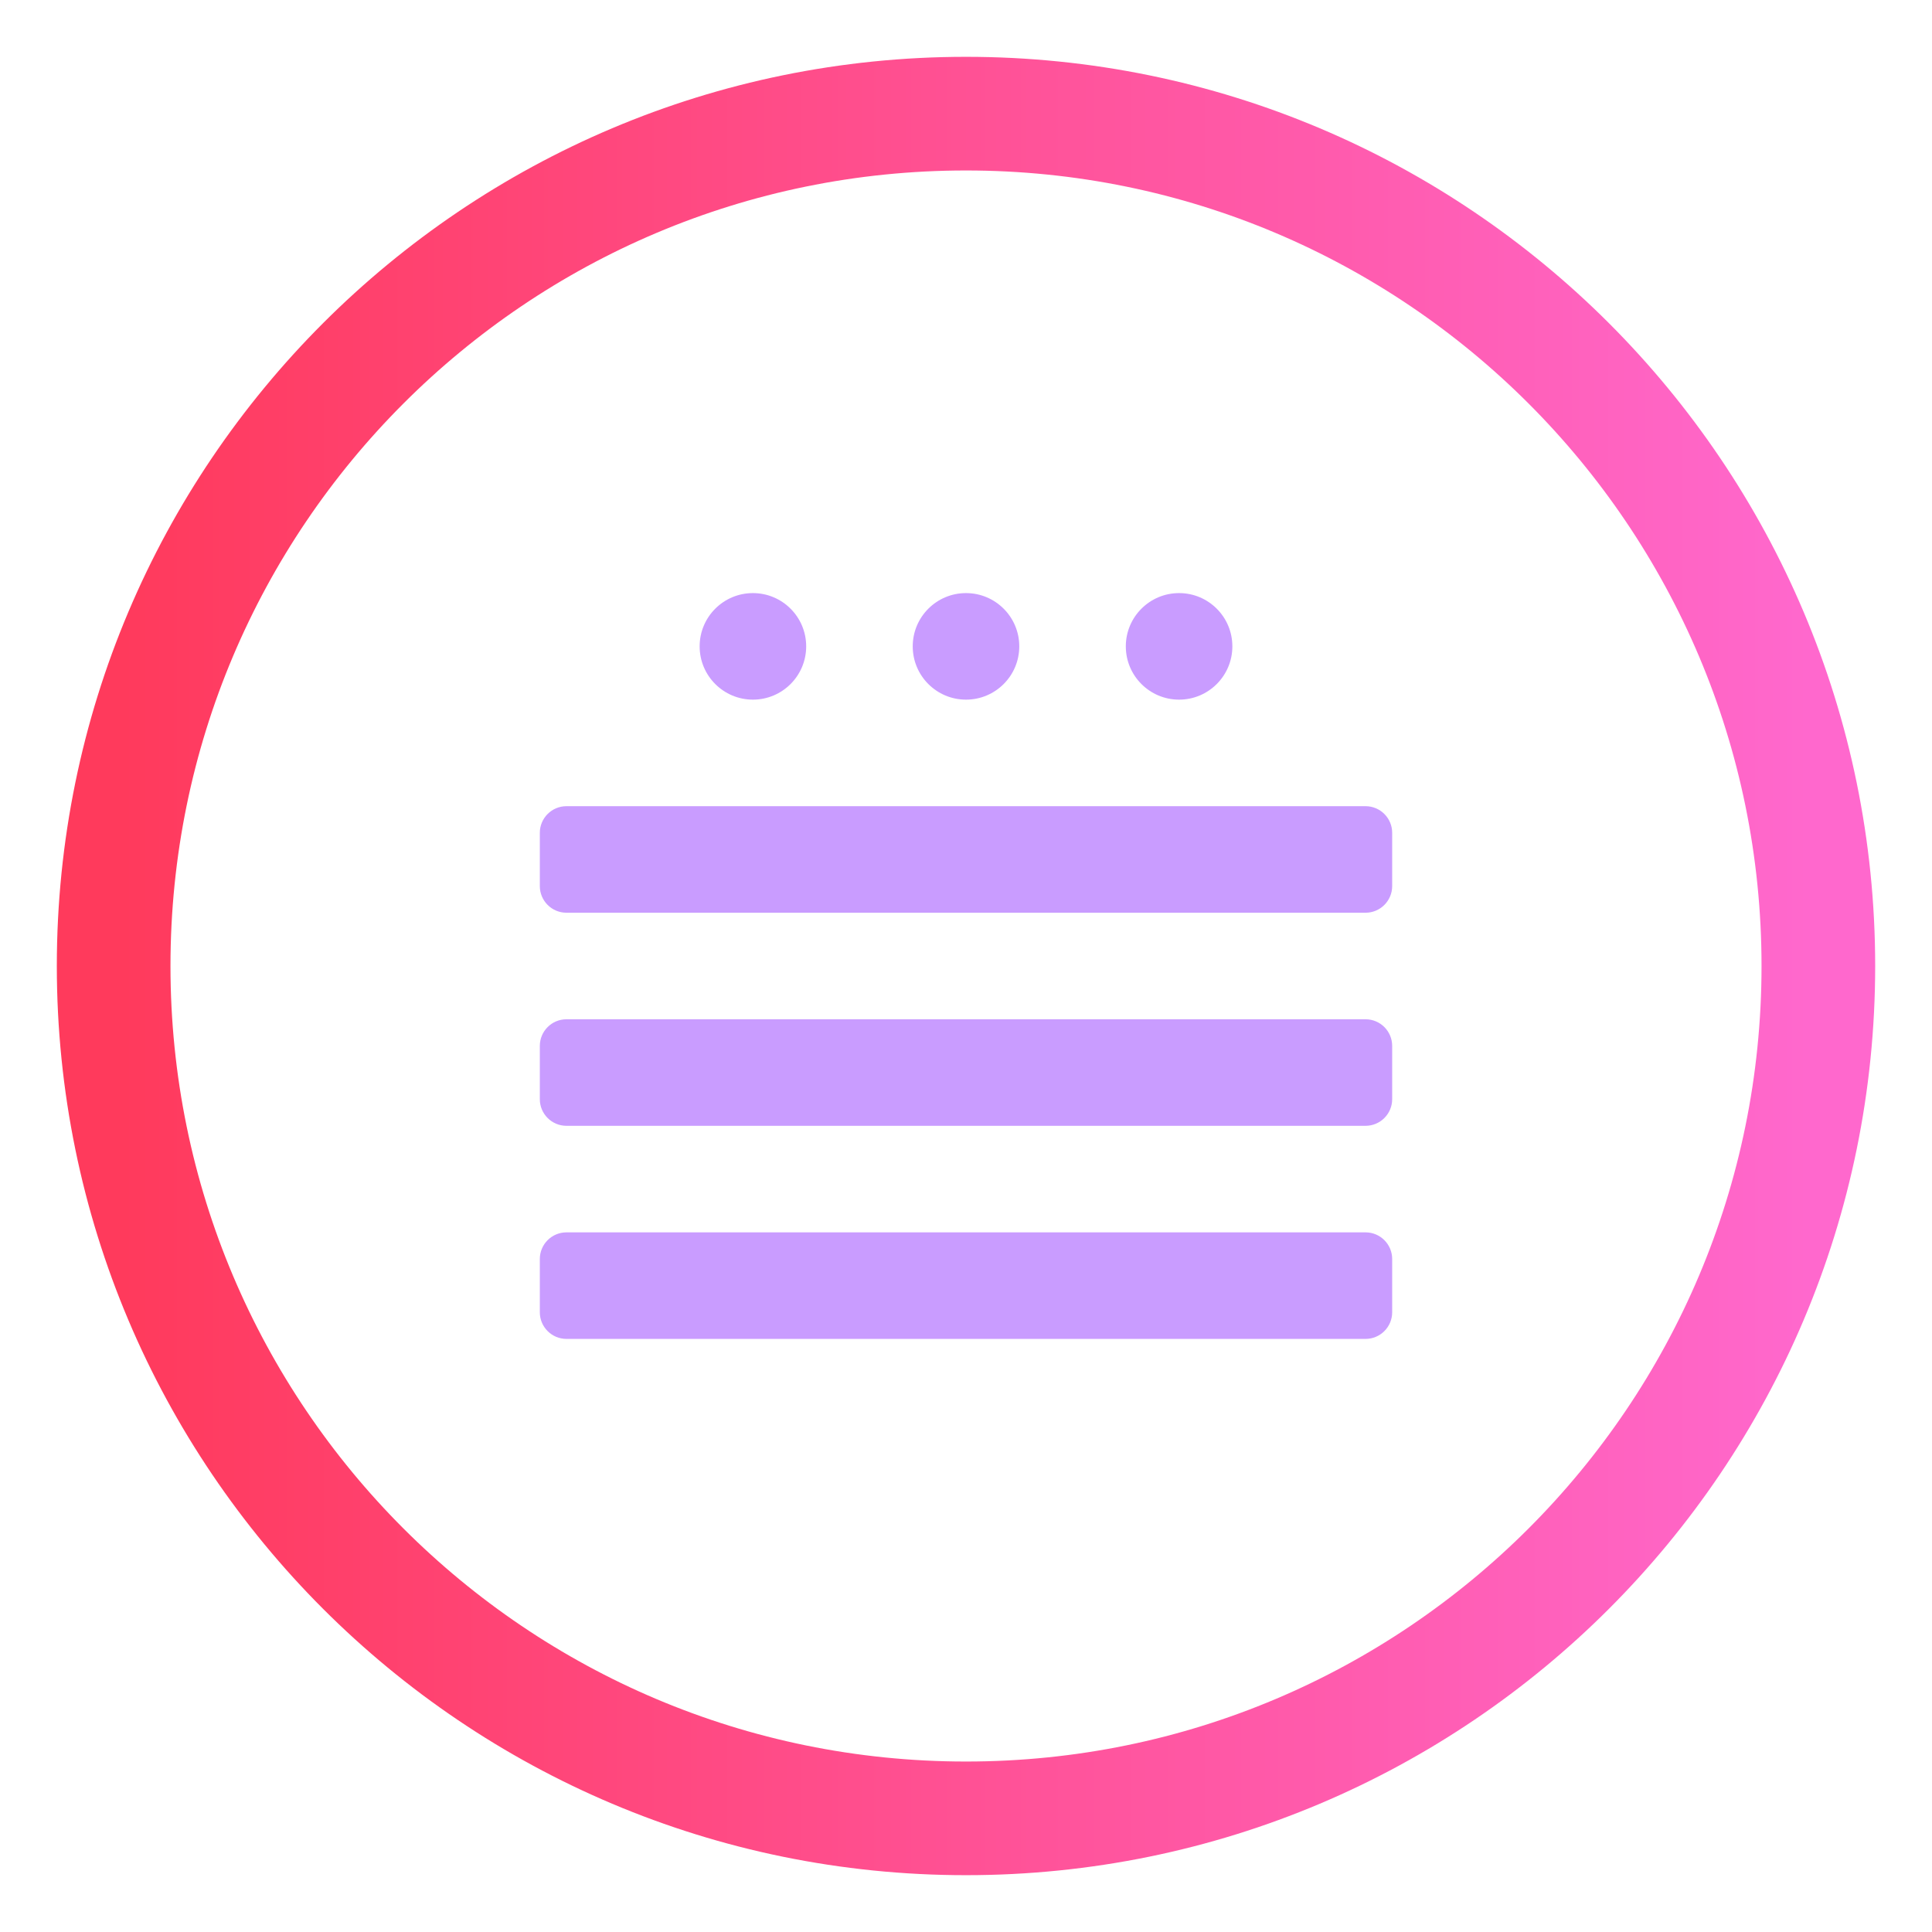
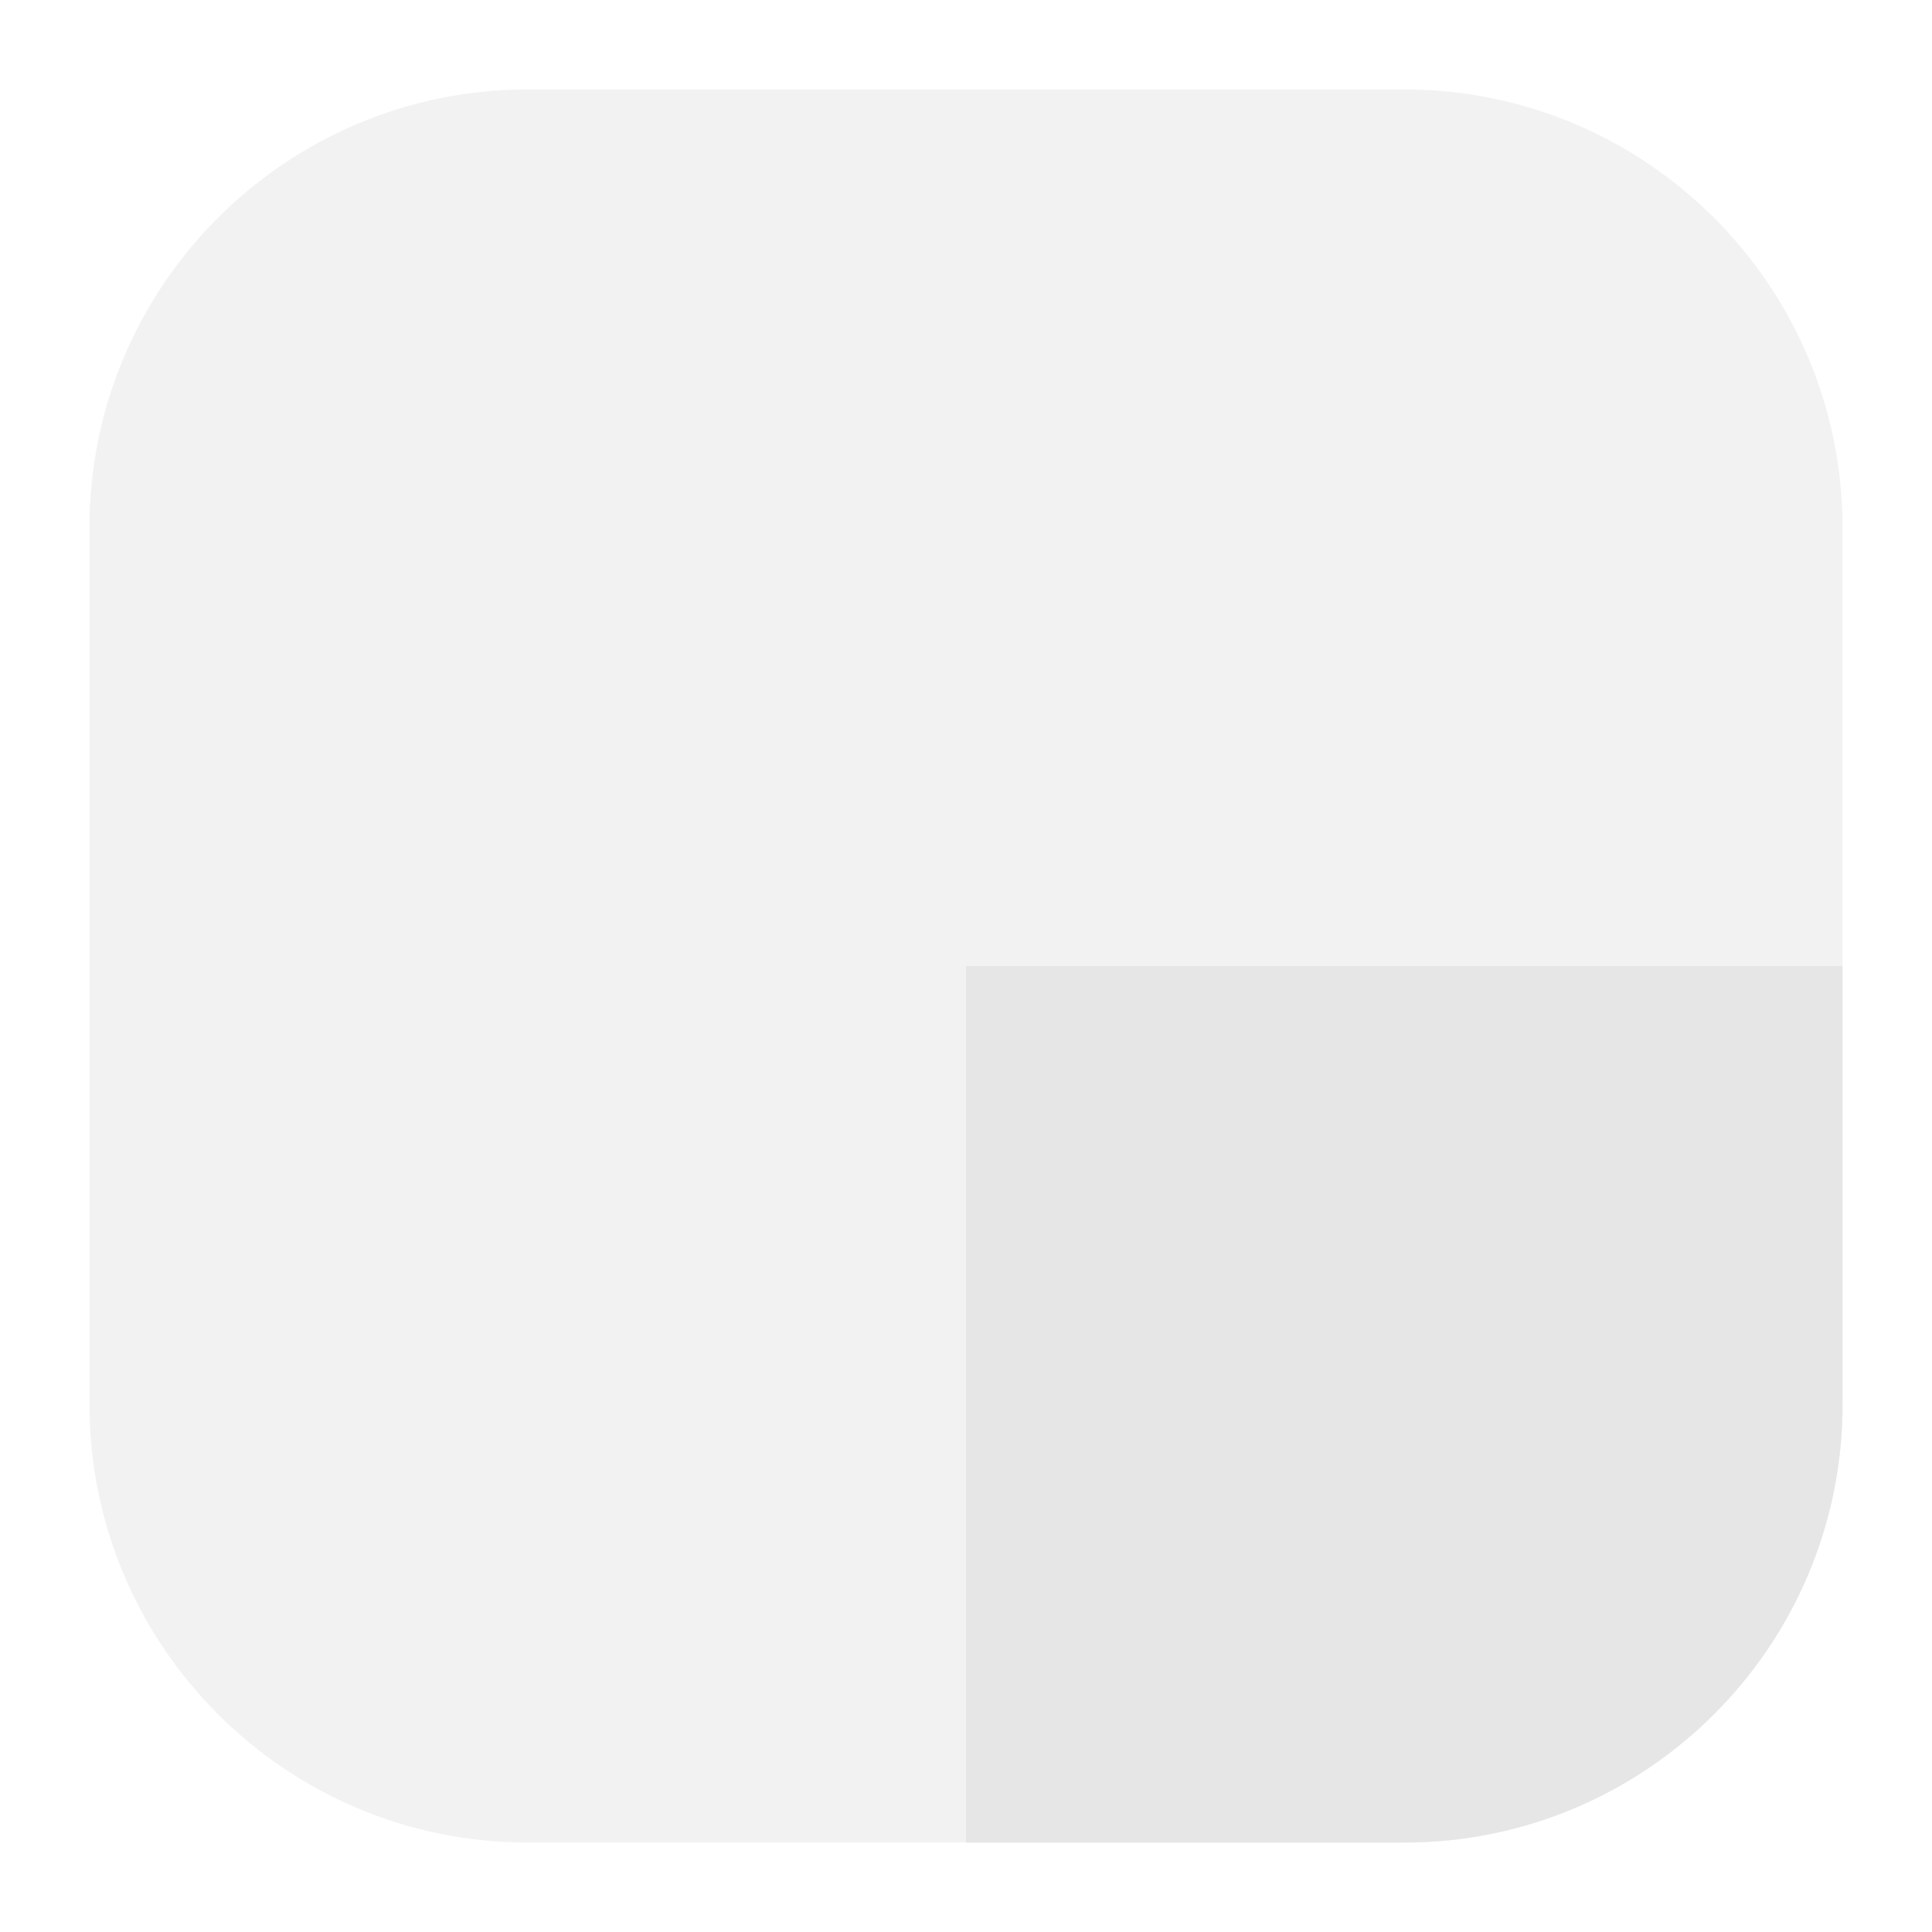
- <svg xmlns="http://www.w3.org/2000/svg" width="100%" height="100%" viewBox="0 0 544 544" version="1.1" xml:space="preserve" style="fill-rule:evenodd;clip-rule:evenodd;stroke-linecap:round;stroke-linejoin:round;stroke-miterlimit:1.5;">
-   <rect id="Artboard1" x="0" y="0" width="544" height="544" style="fill:none;" />
-   <circle cx="272" cy="272" r="240" style="fill:none;stroke:url(#_Linear1);stroke-width:32px;" />
-   <circle cx="272" cy="182" r="15" style="fill:#c99cff;" />
-   <circle cx="212" cy="182" r="15" style="fill:#c99cff;" />
-   <circle cx="332" cy="182" r="15" style="fill:#c99cff;" />
-   <path d="M392,234.5c-0,-4.139 -3.361,-7.5 -7.5,-7.5l-225,0c-4.139,0 -7.5,3.361 -7.5,7.5l-0,15c-0,4.139 3.361,7.5 7.5,7.5l225,0c4.139,0 7.5,-3.361 7.5,-7.5l-0,-15Z" style="fill:#c99cff;" />
-   <path d="M392,294.5c-0,-4.139 -3.361,-7.5 -7.5,-7.5l-225,0c-4.139,0 -7.5,3.361 -7.5,7.5l-0,15c-0,4.139 3.361,7.5 7.5,7.5l225,0c4.139,0 7.5,-3.361 7.5,-7.5l-0,-15Z" style="fill:#c99cff;" />
-   <path d="M392,354.5c-0,-4.139 -3.361,-7.5 -7.5,-7.5l-225,0c-4.139,0 -7.5,3.361 -7.5,7.5l-0,15c-0,4.139 3.361,7.5 7.5,7.5l225,0c4.139,0 7.5,-3.361 7.5,-7.5l-0,-15Z" style="fill:#c99cff;" />
-   <defs>
-     <linearGradient id="_Linear1" x1="0" y1="0" x2="1" y2="0" gradientUnits="userSpaceOnUse" gradientTransform="matrix(480,0,0,480,32,272)">
-       <stop offset="0" style="stop-color:#ff3a5c;stop-opacity:1" />
-       <stop offset="1" style="stop-color:#ff68cd;stop-opacity:1" />
-     </linearGradient>
-   </defs>
+ <svg xmlns="http://www.w3.org/2000/svg" width="100%" height="100%" viewBox="0 0 540 540" version="1.1" xml:space="preserve" style="fill-rule:evenodd;clip-rule:evenodd;stroke-linejoin:round;stroke-miterlimit:2;">
+   <path d="M515,147.5c0,-67.61 -54.89,-122.5 -122.5,-122.5l-245,-0c-67.61,-0 -122.5,54.89 -122.5,122.5l-0,245c-0,67.61 54.89,122.5 122.5,122.5l245,0c67.61,0 122.5,-54.89 122.5,-122.5l0,-245Z" style="fill:#f2f2f2;" />
+   <clipPath id="_clip1">
+     <path d="M515,147.5c0,-67.61 -54.89,-122.5 -122.5,-122.5l-245,-0c-67.61,-0 -122.5,54.89 -122.5,122.5l-0,245c-0,67.61 54.89,122.5 122.5,122.5l245,0c67.61,0 122.5,-54.89 122.5,-122.5l0,-245Z" />
+   </clipPath>
+   <g clip-path="url(#_clip1)">
+     <rect x="270" y="270" width="245" height="245" style="fill:#e6e6e6;" />
+   </g>
</svg>
